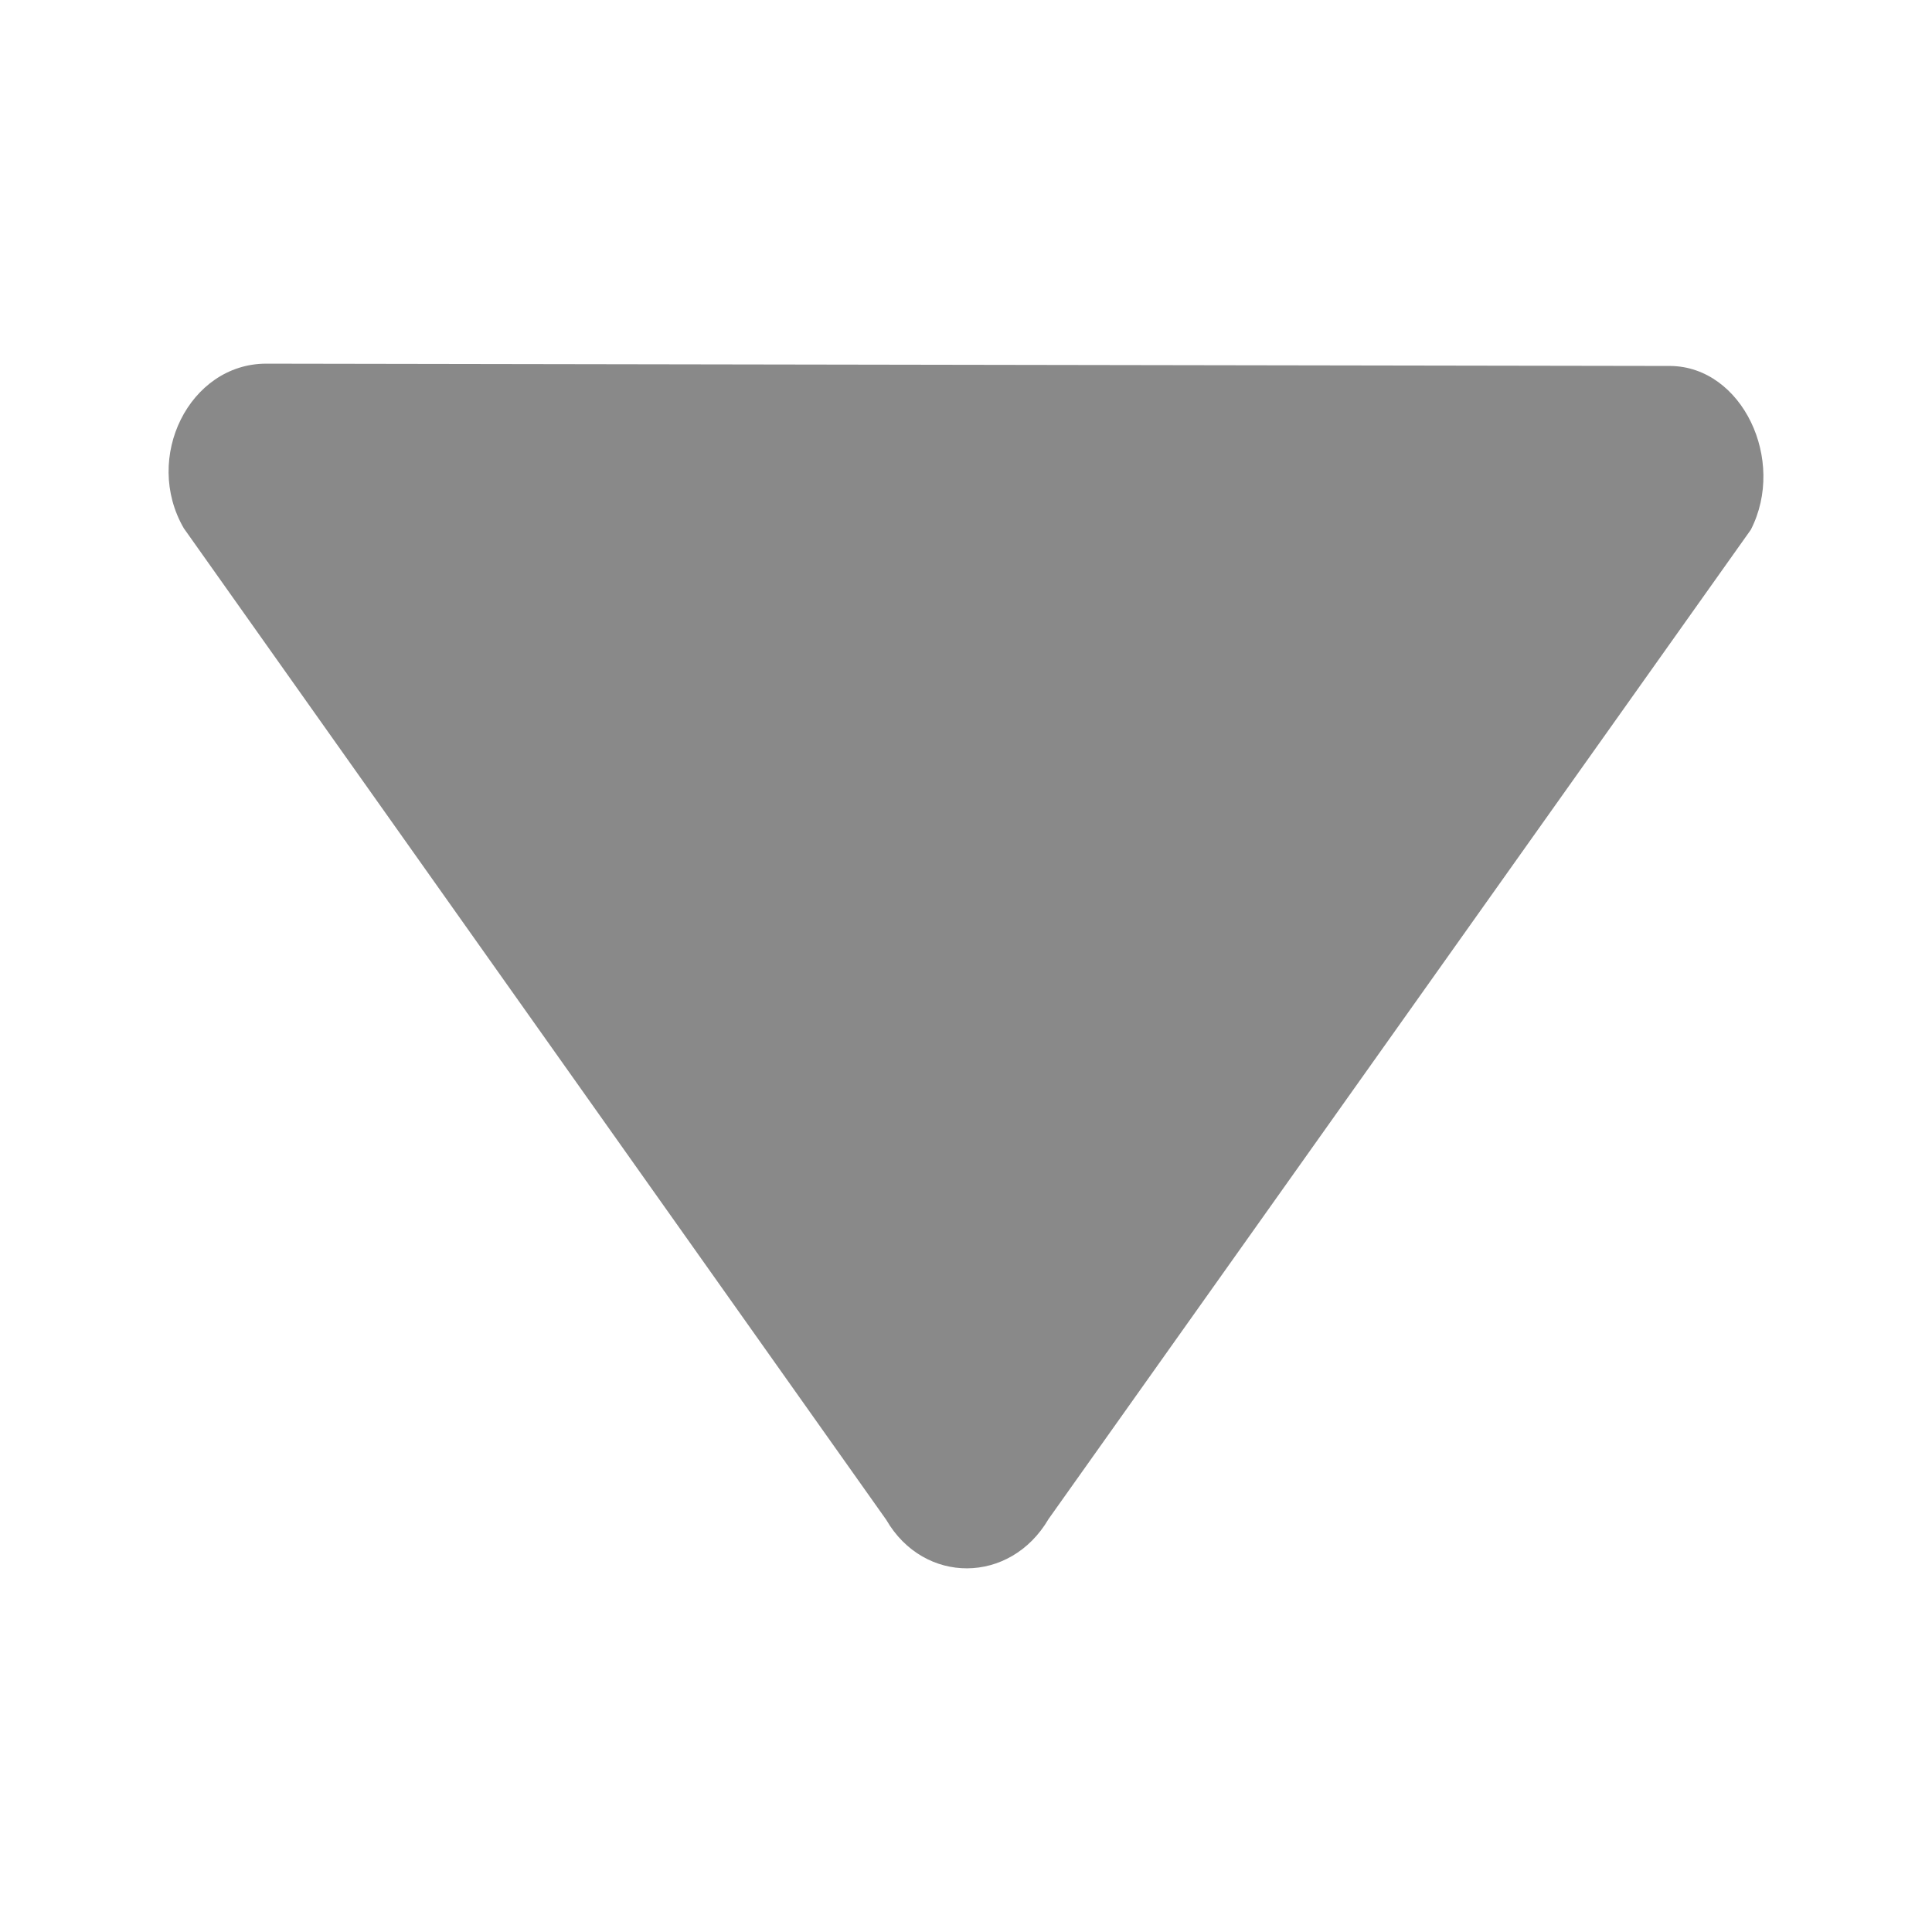
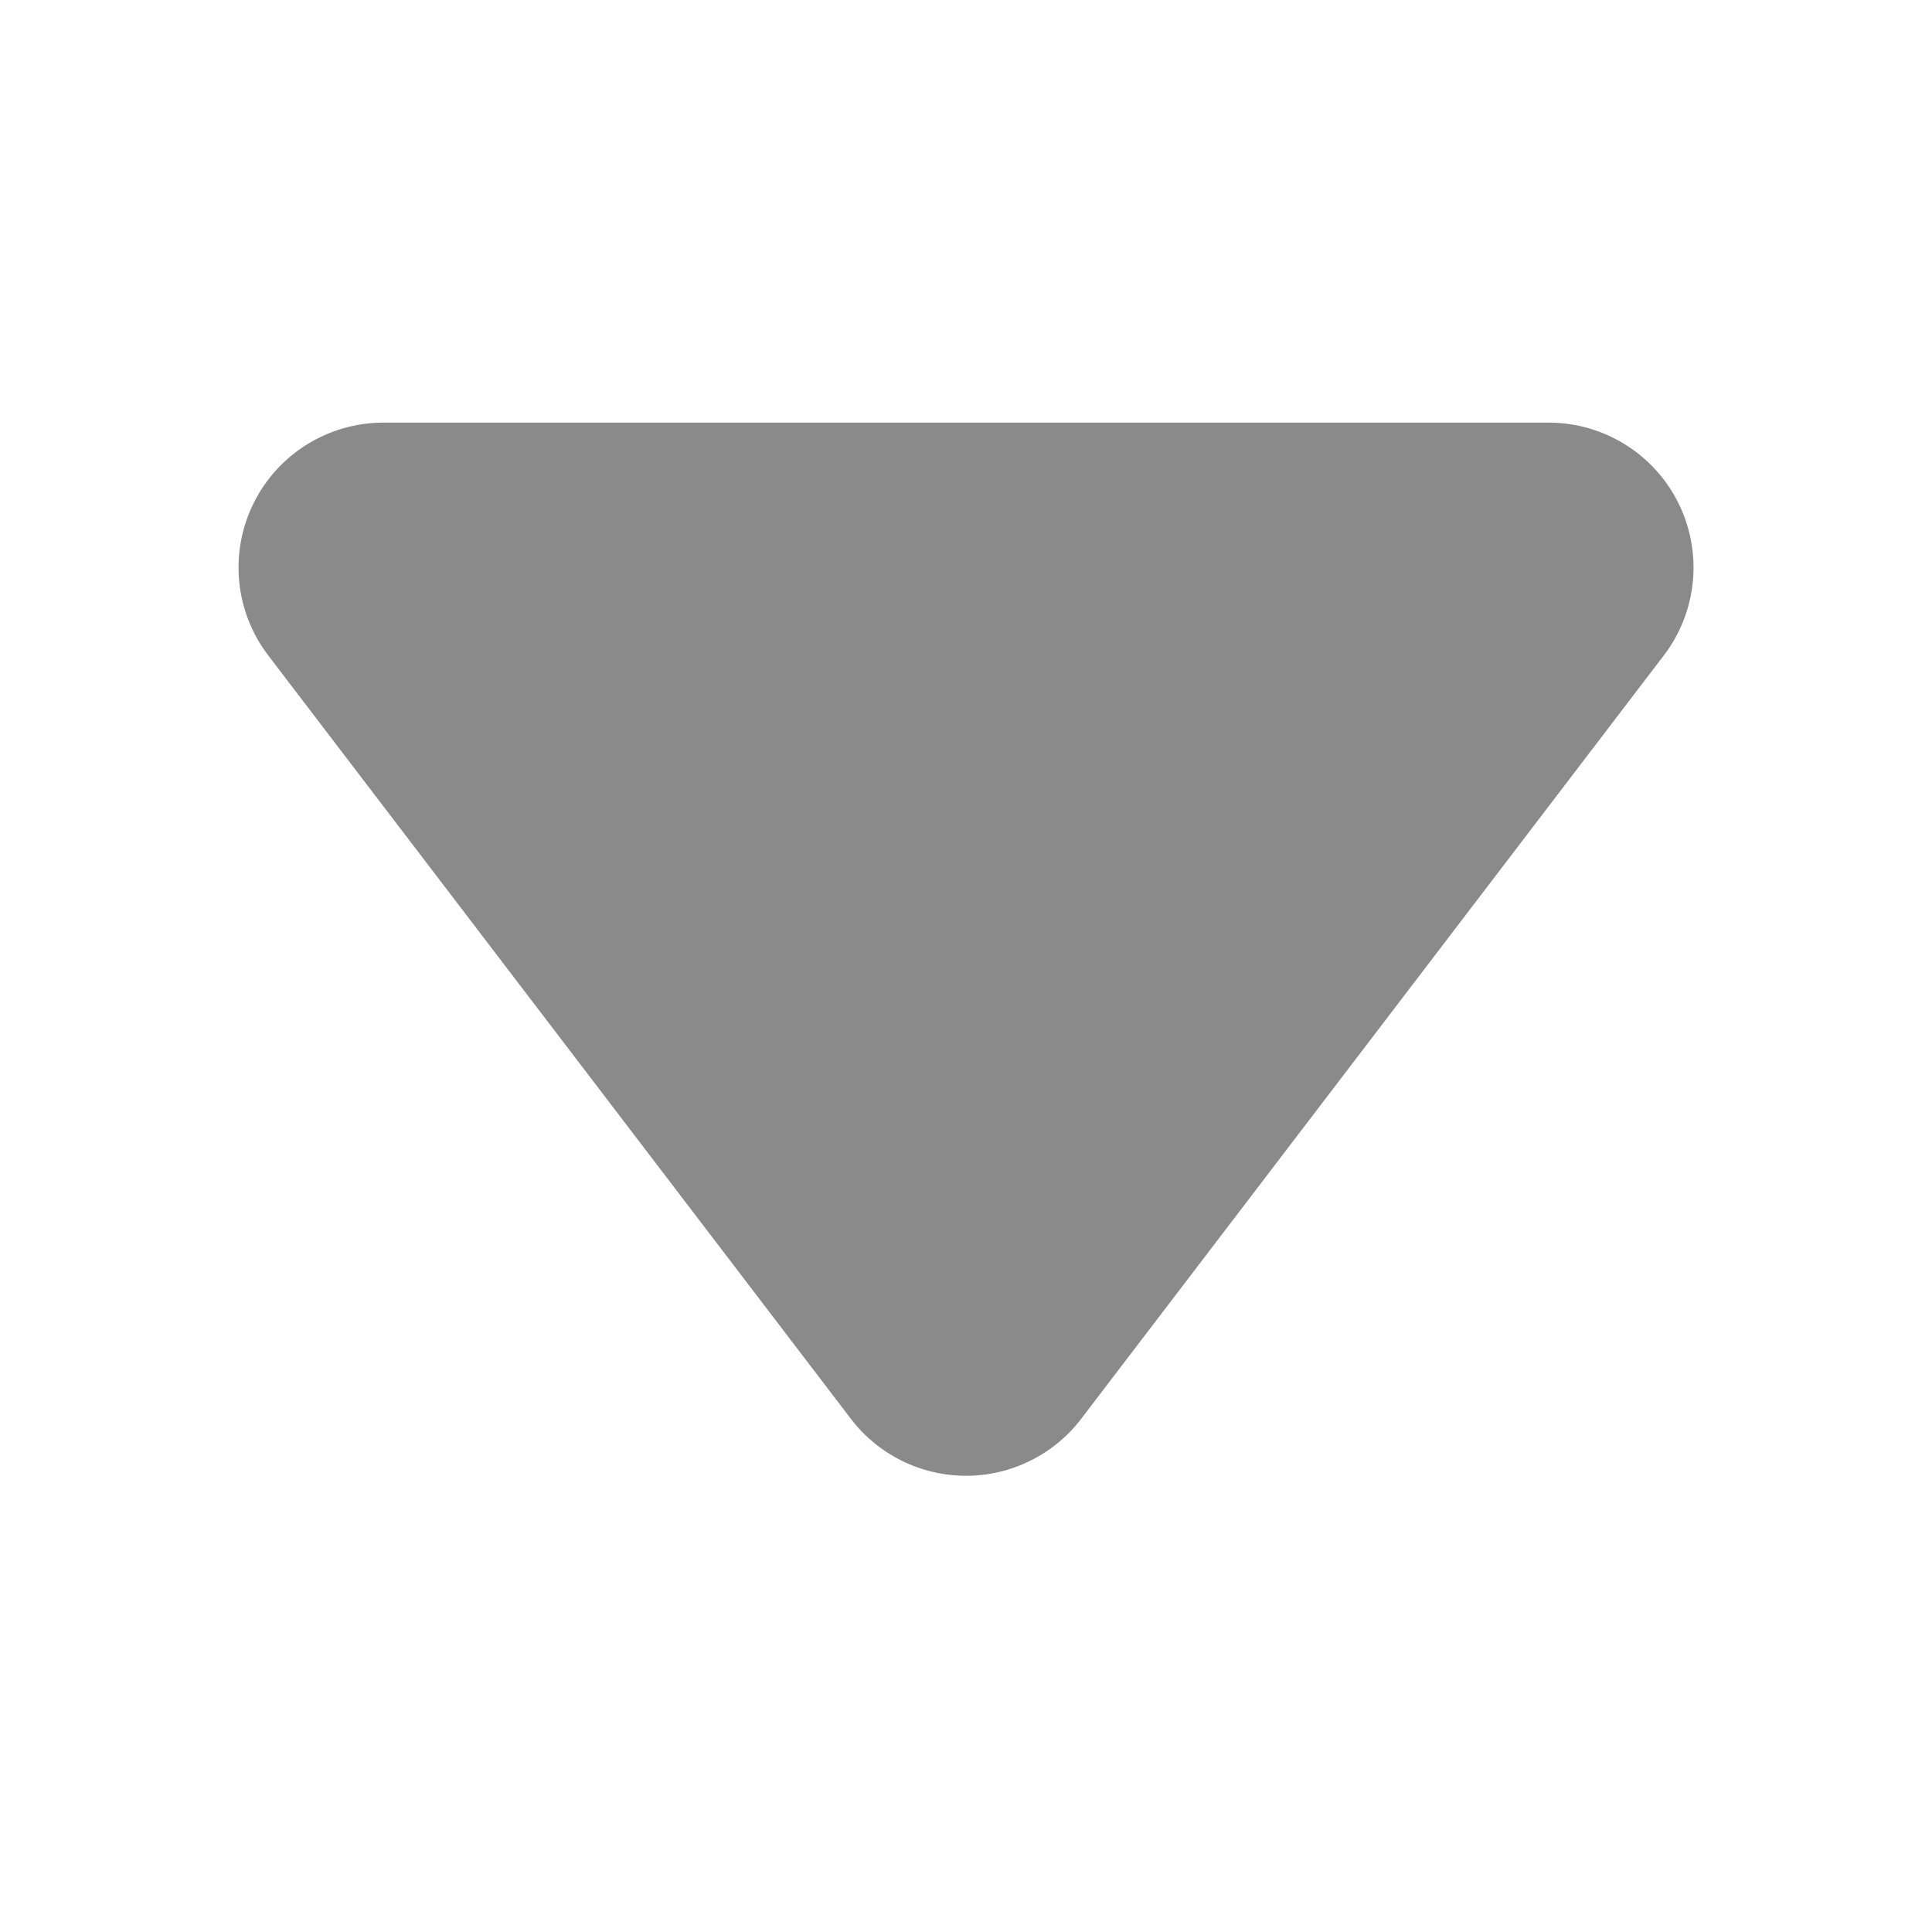
- <svg xmlns="http://www.w3.org/2000/svg" t="1740409633440" class="icon" viewBox="0 0 1024 1024" version="1.1" p-id="24569" width="200" height="200">
-   <path d="M140.851 192.748l744.511 1.22c38.065 0.41 61.525 49.915 42.599 86.817l-372.203 524.32c-20.298 34.682-66.072 34.902-86.036 0.415L97.412 279.98c-21.697-37.483 2.979-87.037 43.439-87.232z" fill="#898989" p-id="24570" />
+ <svg xmlns="http://www.w3.org/2000/svg" t="1740574031408" class="icon" viewBox="0 0 1024 1024" version="1.1" p-id="9053" width="200" height="200">
+   <path d="M573.056 752l308.8-404.608A76.8 76.8 0 0 0 820.736 224H203.232a76.8 76.8 0 0 0-61.056 123.392l308.8 404.608a76.8 76.8 0 0 0 122.08 0z" fill="#8a8a8a" p-id="9054" data-spm-anchor-id="a313x.search_index.0.i15.12c23a81vfvDUZ" class="" />
</svg>
